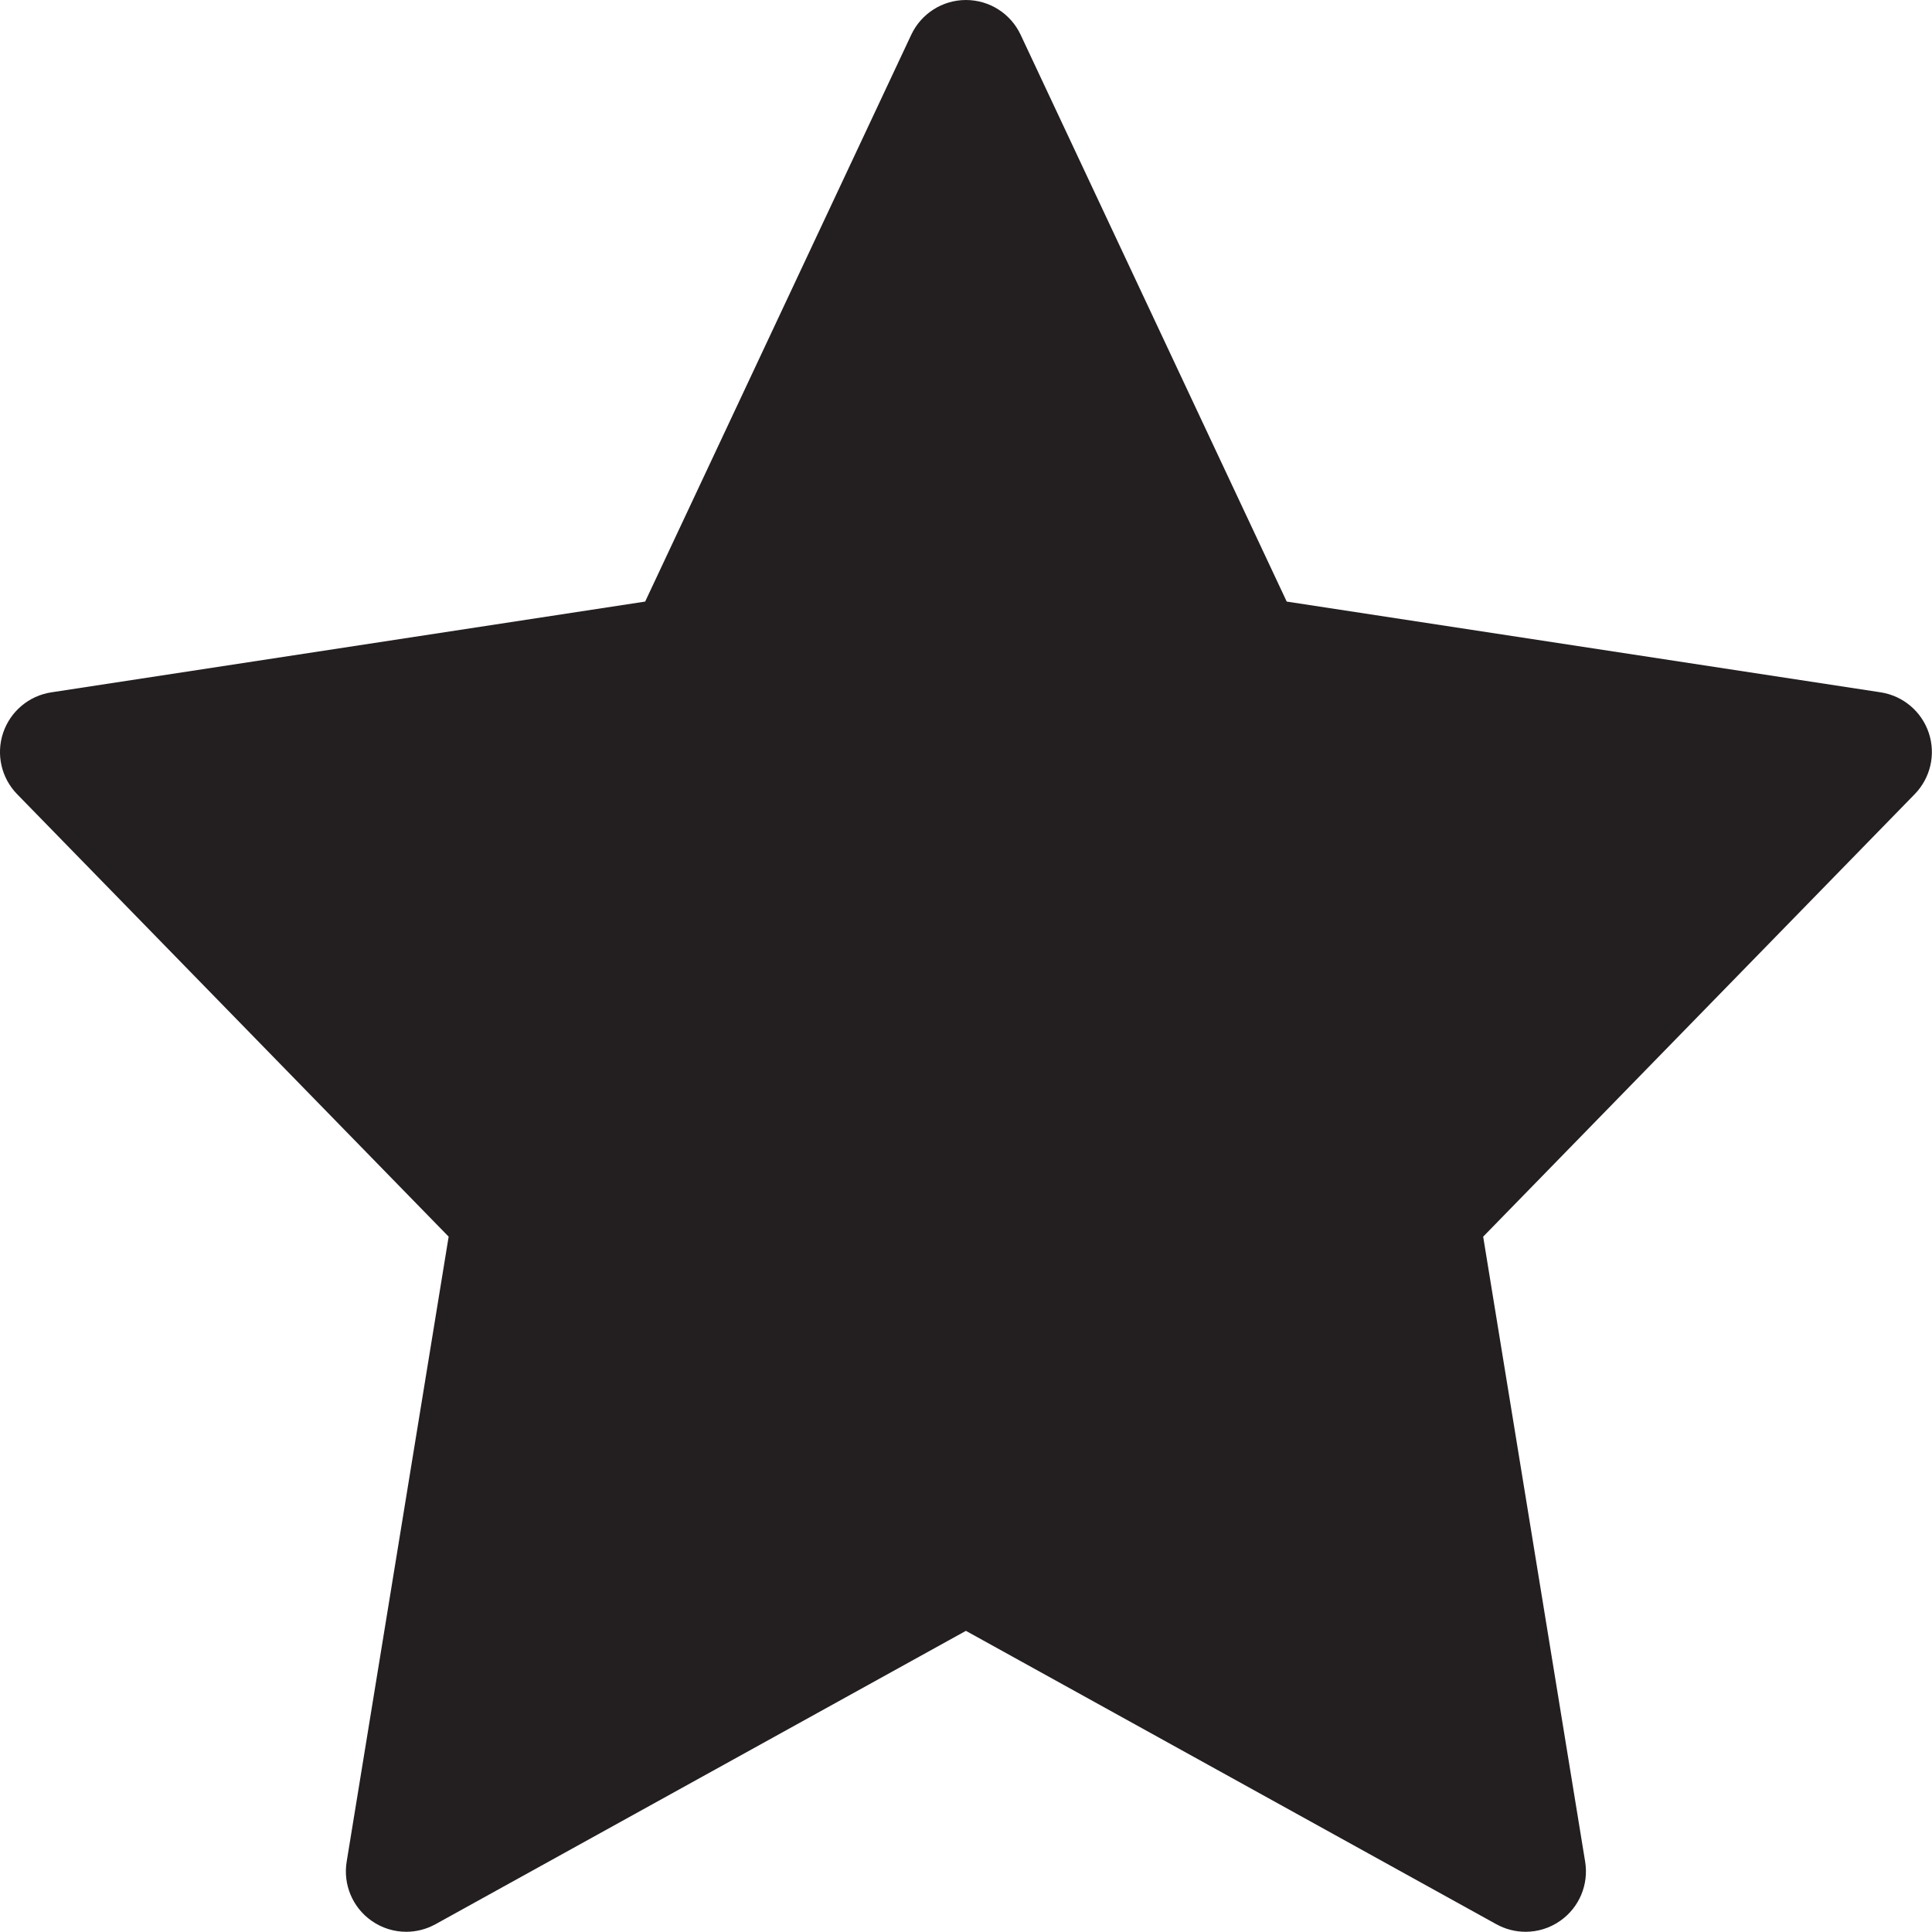
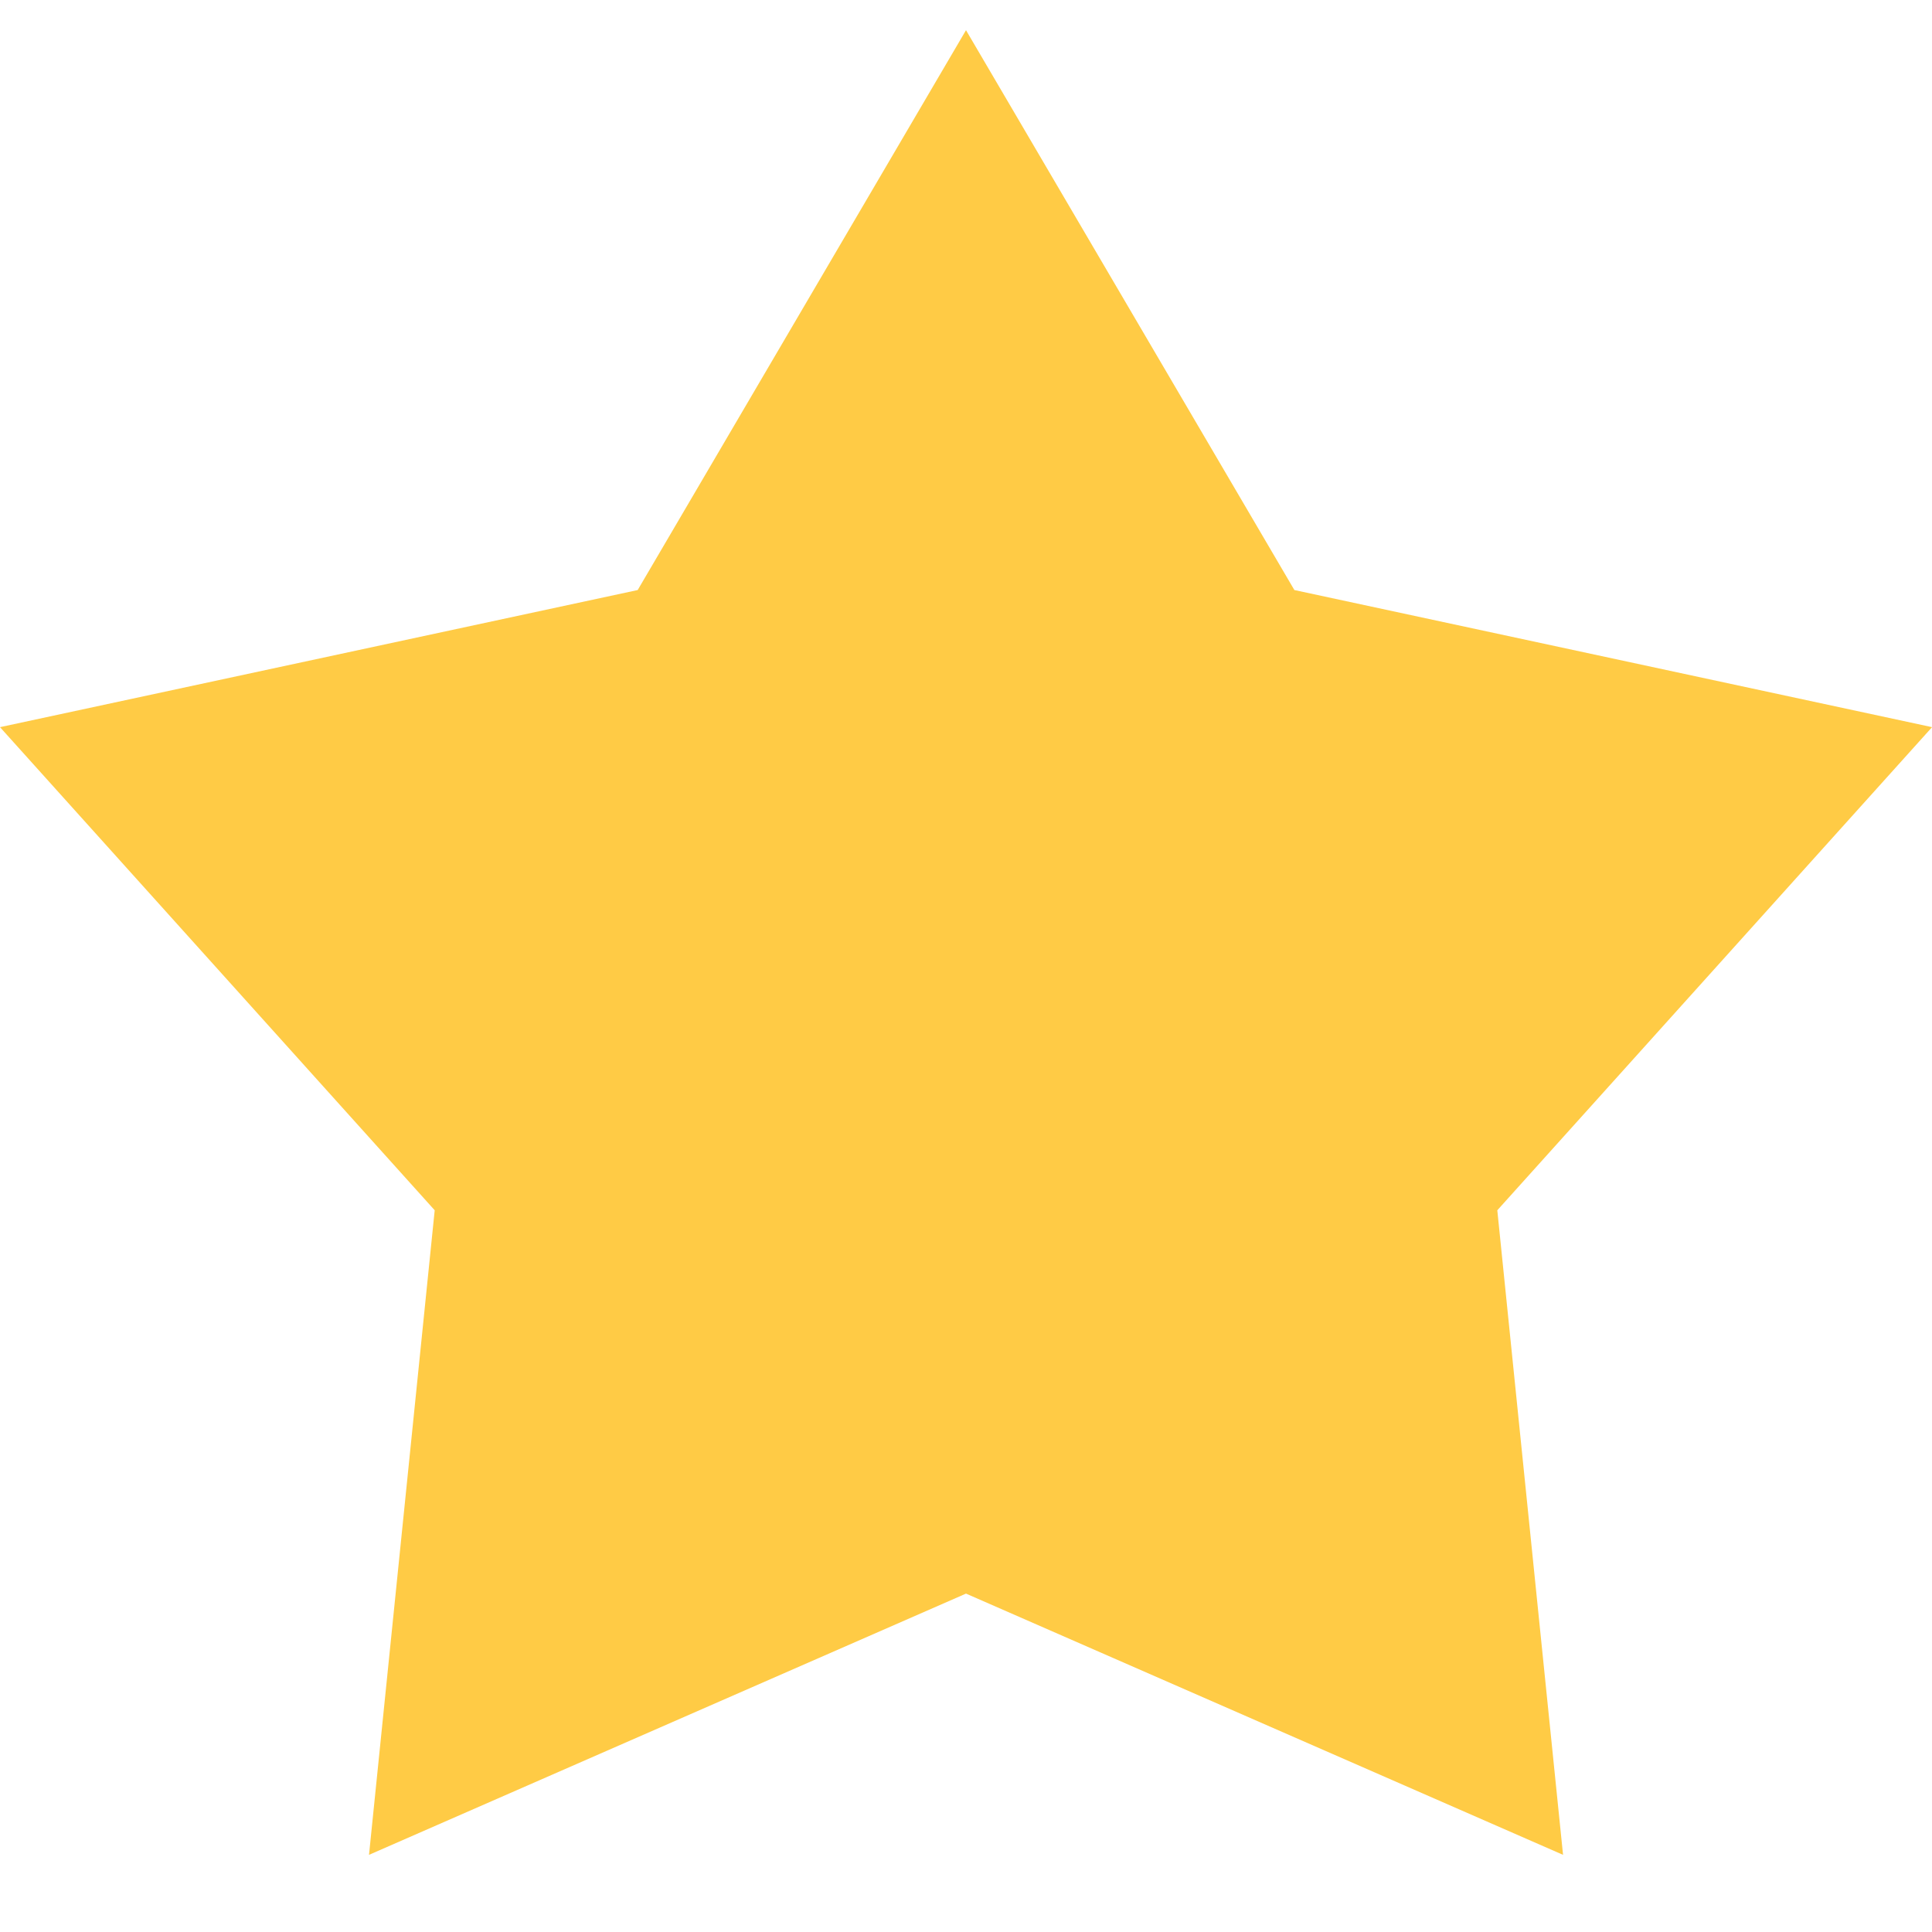
- <svg xmlns="http://www.w3.org/2000/svg" version="1.0" id="Layer_1" width="800px" height="800px" viewBox="0 0 64 64" enable-background="new 0 0 64 64" xml:space="preserve">
-   <path fill="#231F20" d="M63.893,24.277c-0.238-0.711-0.854-1.229-1.595-1.343l-19.674-3.006L33.809,1.15  C33.479,0.448,32.773,0,31.998,0s-1.48,0.448-1.811,1.15l-8.815,18.778L1.698,22.935c-0.741,0.113-1.356,0.632-1.595,1.343  c-0.238,0.71-0.059,1.494,0.465,2.031l14.294,14.657L11.484,61.67c-0.124,0.756,0.195,1.517,0.822,1.957  c0.344,0.243,0.747,0.366,1.151,0.366c0.332,0,0.666-0.084,0.968-0.25l17.572-9.719l17.572,9.719c0.302,0.166,0.636,0.25,0.968,0.25  c0.404,0,0.808-0.123,1.151-0.366c0.627-0.44,0.946-1.201,0.822-1.957l-3.378-20.704l14.294-14.657  C63.951,25.771,64.131,24.987,63.893,24.277z" />
+ <svg xmlns="http://www.w3.org/2000/svg" width="800px" height="800px" viewBox="0 -0.5 32 32" fill="none">
+   <path d="M16 0L21.439 9.273L32.001 11.544L24.8 19.546L25.889 30.222L16 25.895L6.112 30.222L7.2 19.546L0 11.544L10.562 9.273L16 0Z" fill="#FFCB45" />
</svg>
